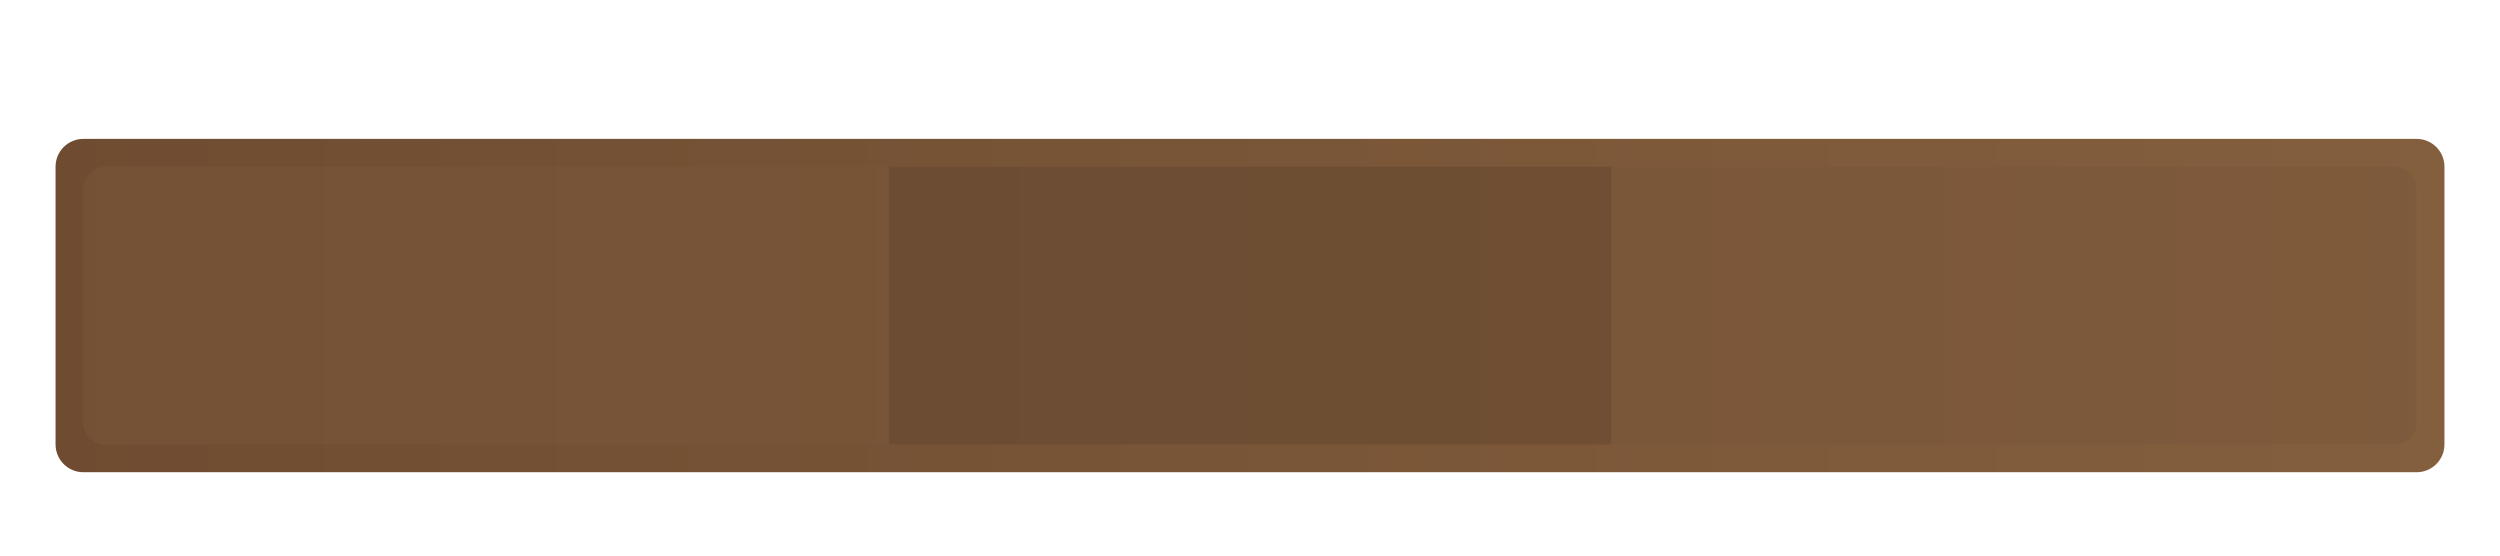
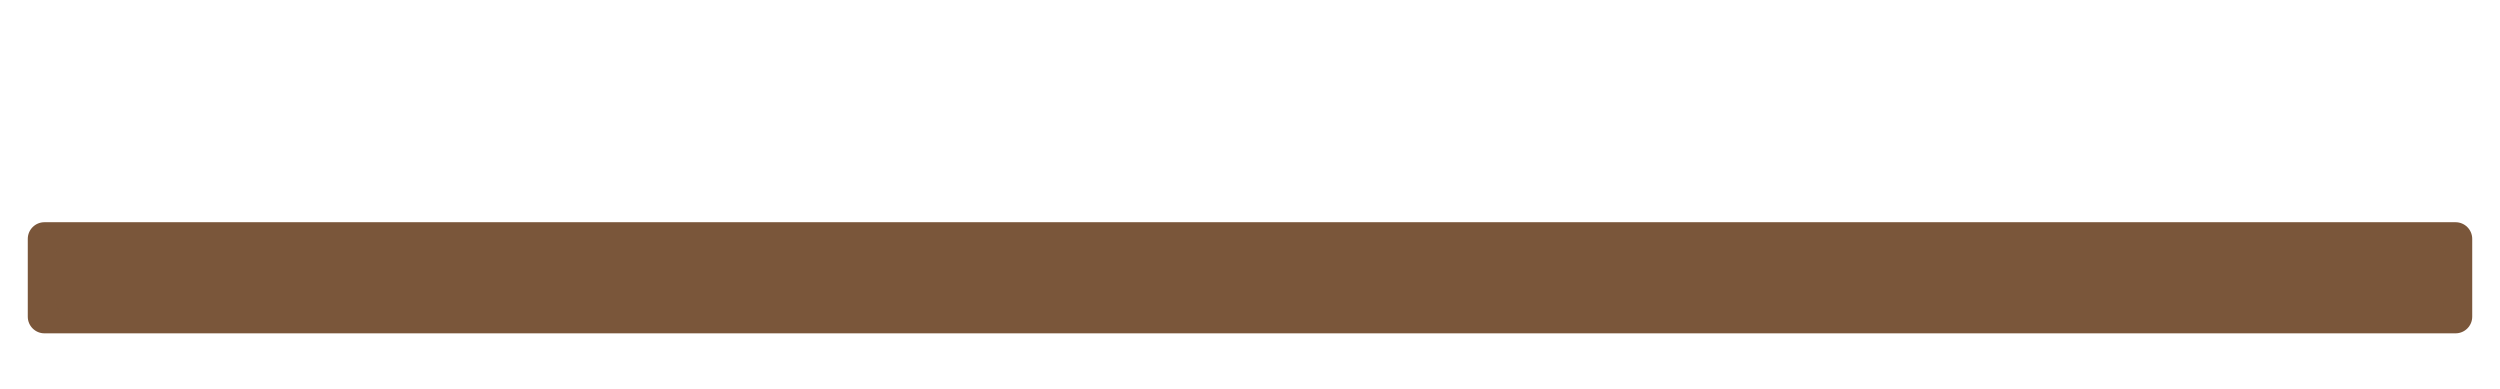
- <svg xmlns="http://www.w3.org/2000/svg" viewBox="0 0 900 200">
-   <defs>
-     <linearGradient id="wood" x1="0" x2="1">
-       <stop offset="0" stop-color="#6f4c31" />
-       <stop offset="1" stop-color="#845f3e" />
-     </linearGradient>
-   </defs>
-   <rect x="20" y="50" width="860" height="120" rx="10" fill="url(#wood)" />
-   <rect x="30" y="60" width="840" height="100" rx="8" fill="#7a563a" opacity=".5" />
-   <rect x="320" y="60" width="260" height="100" fill="#000" opacity=".1" />
+ <svg xmlns="http://www.w3.org/2000/svg" viewBox="0 0 900 140">
+   <rect x="10" y="80" width="880" height="40" rx="6" fill="#7a563a" />
+   <rect x="20" y="86" width="860" height="28" rx="6" fill="#7a563a" opacity=".55" />
</svg>
